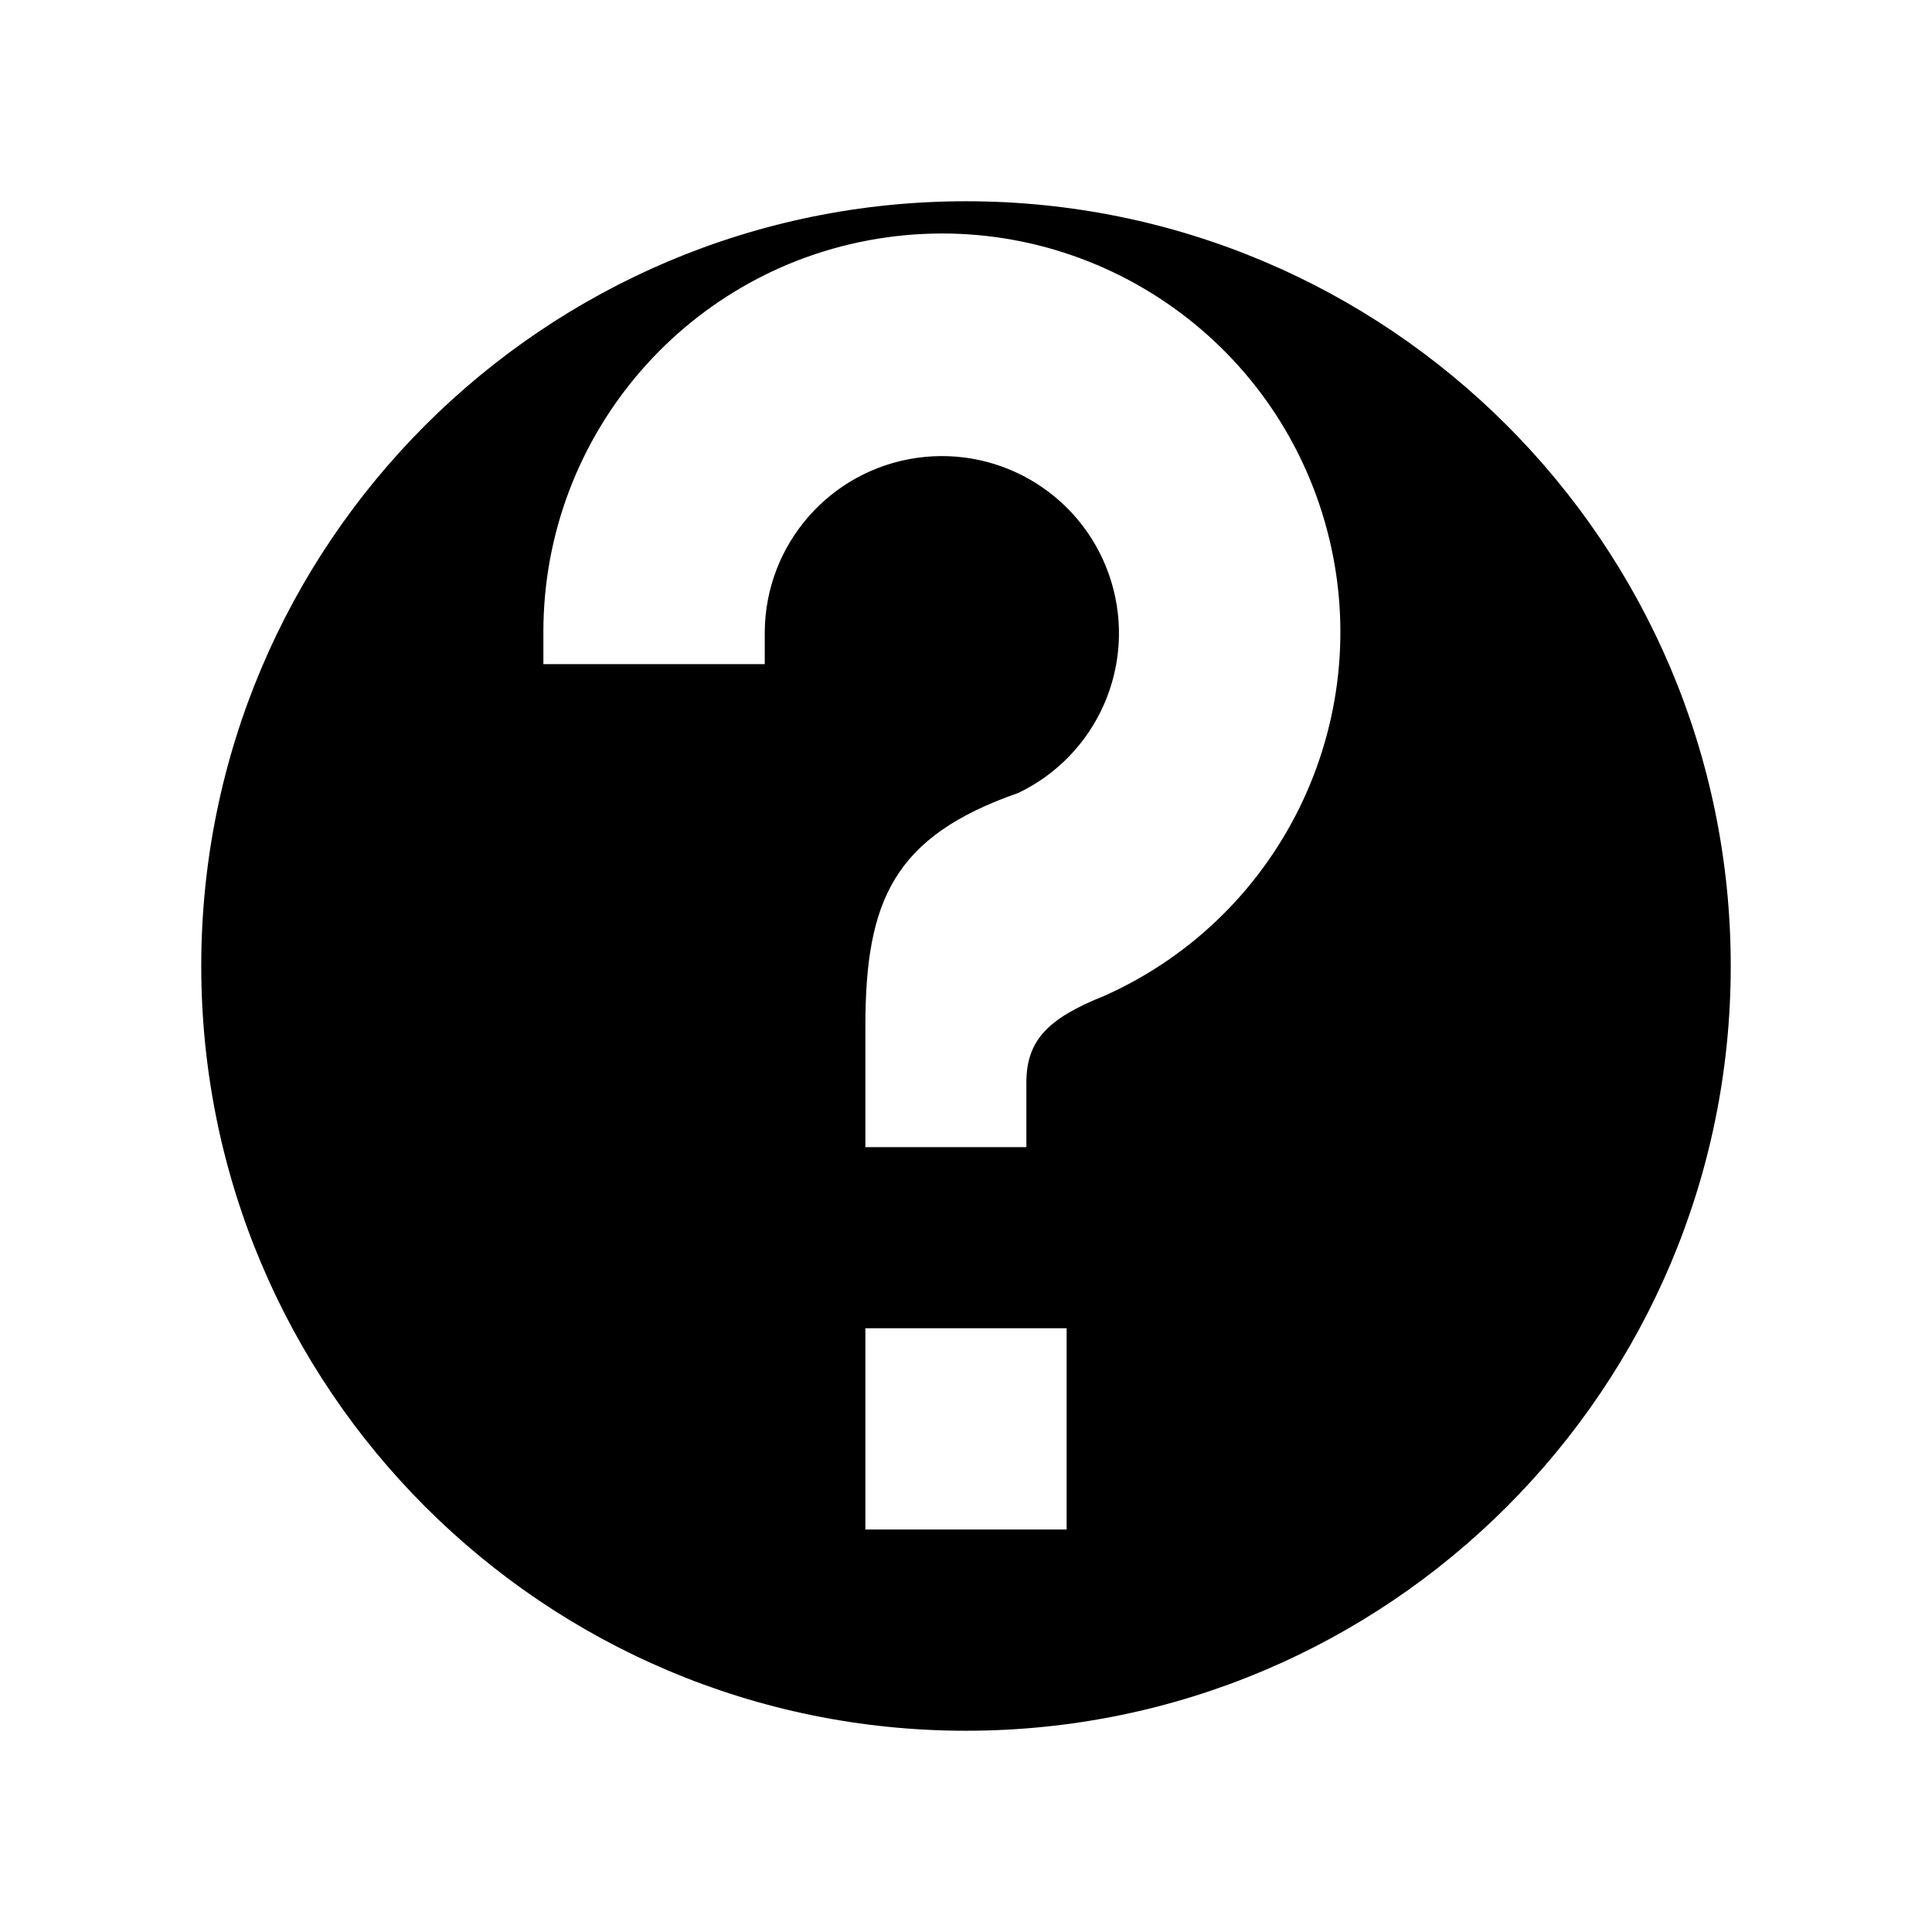
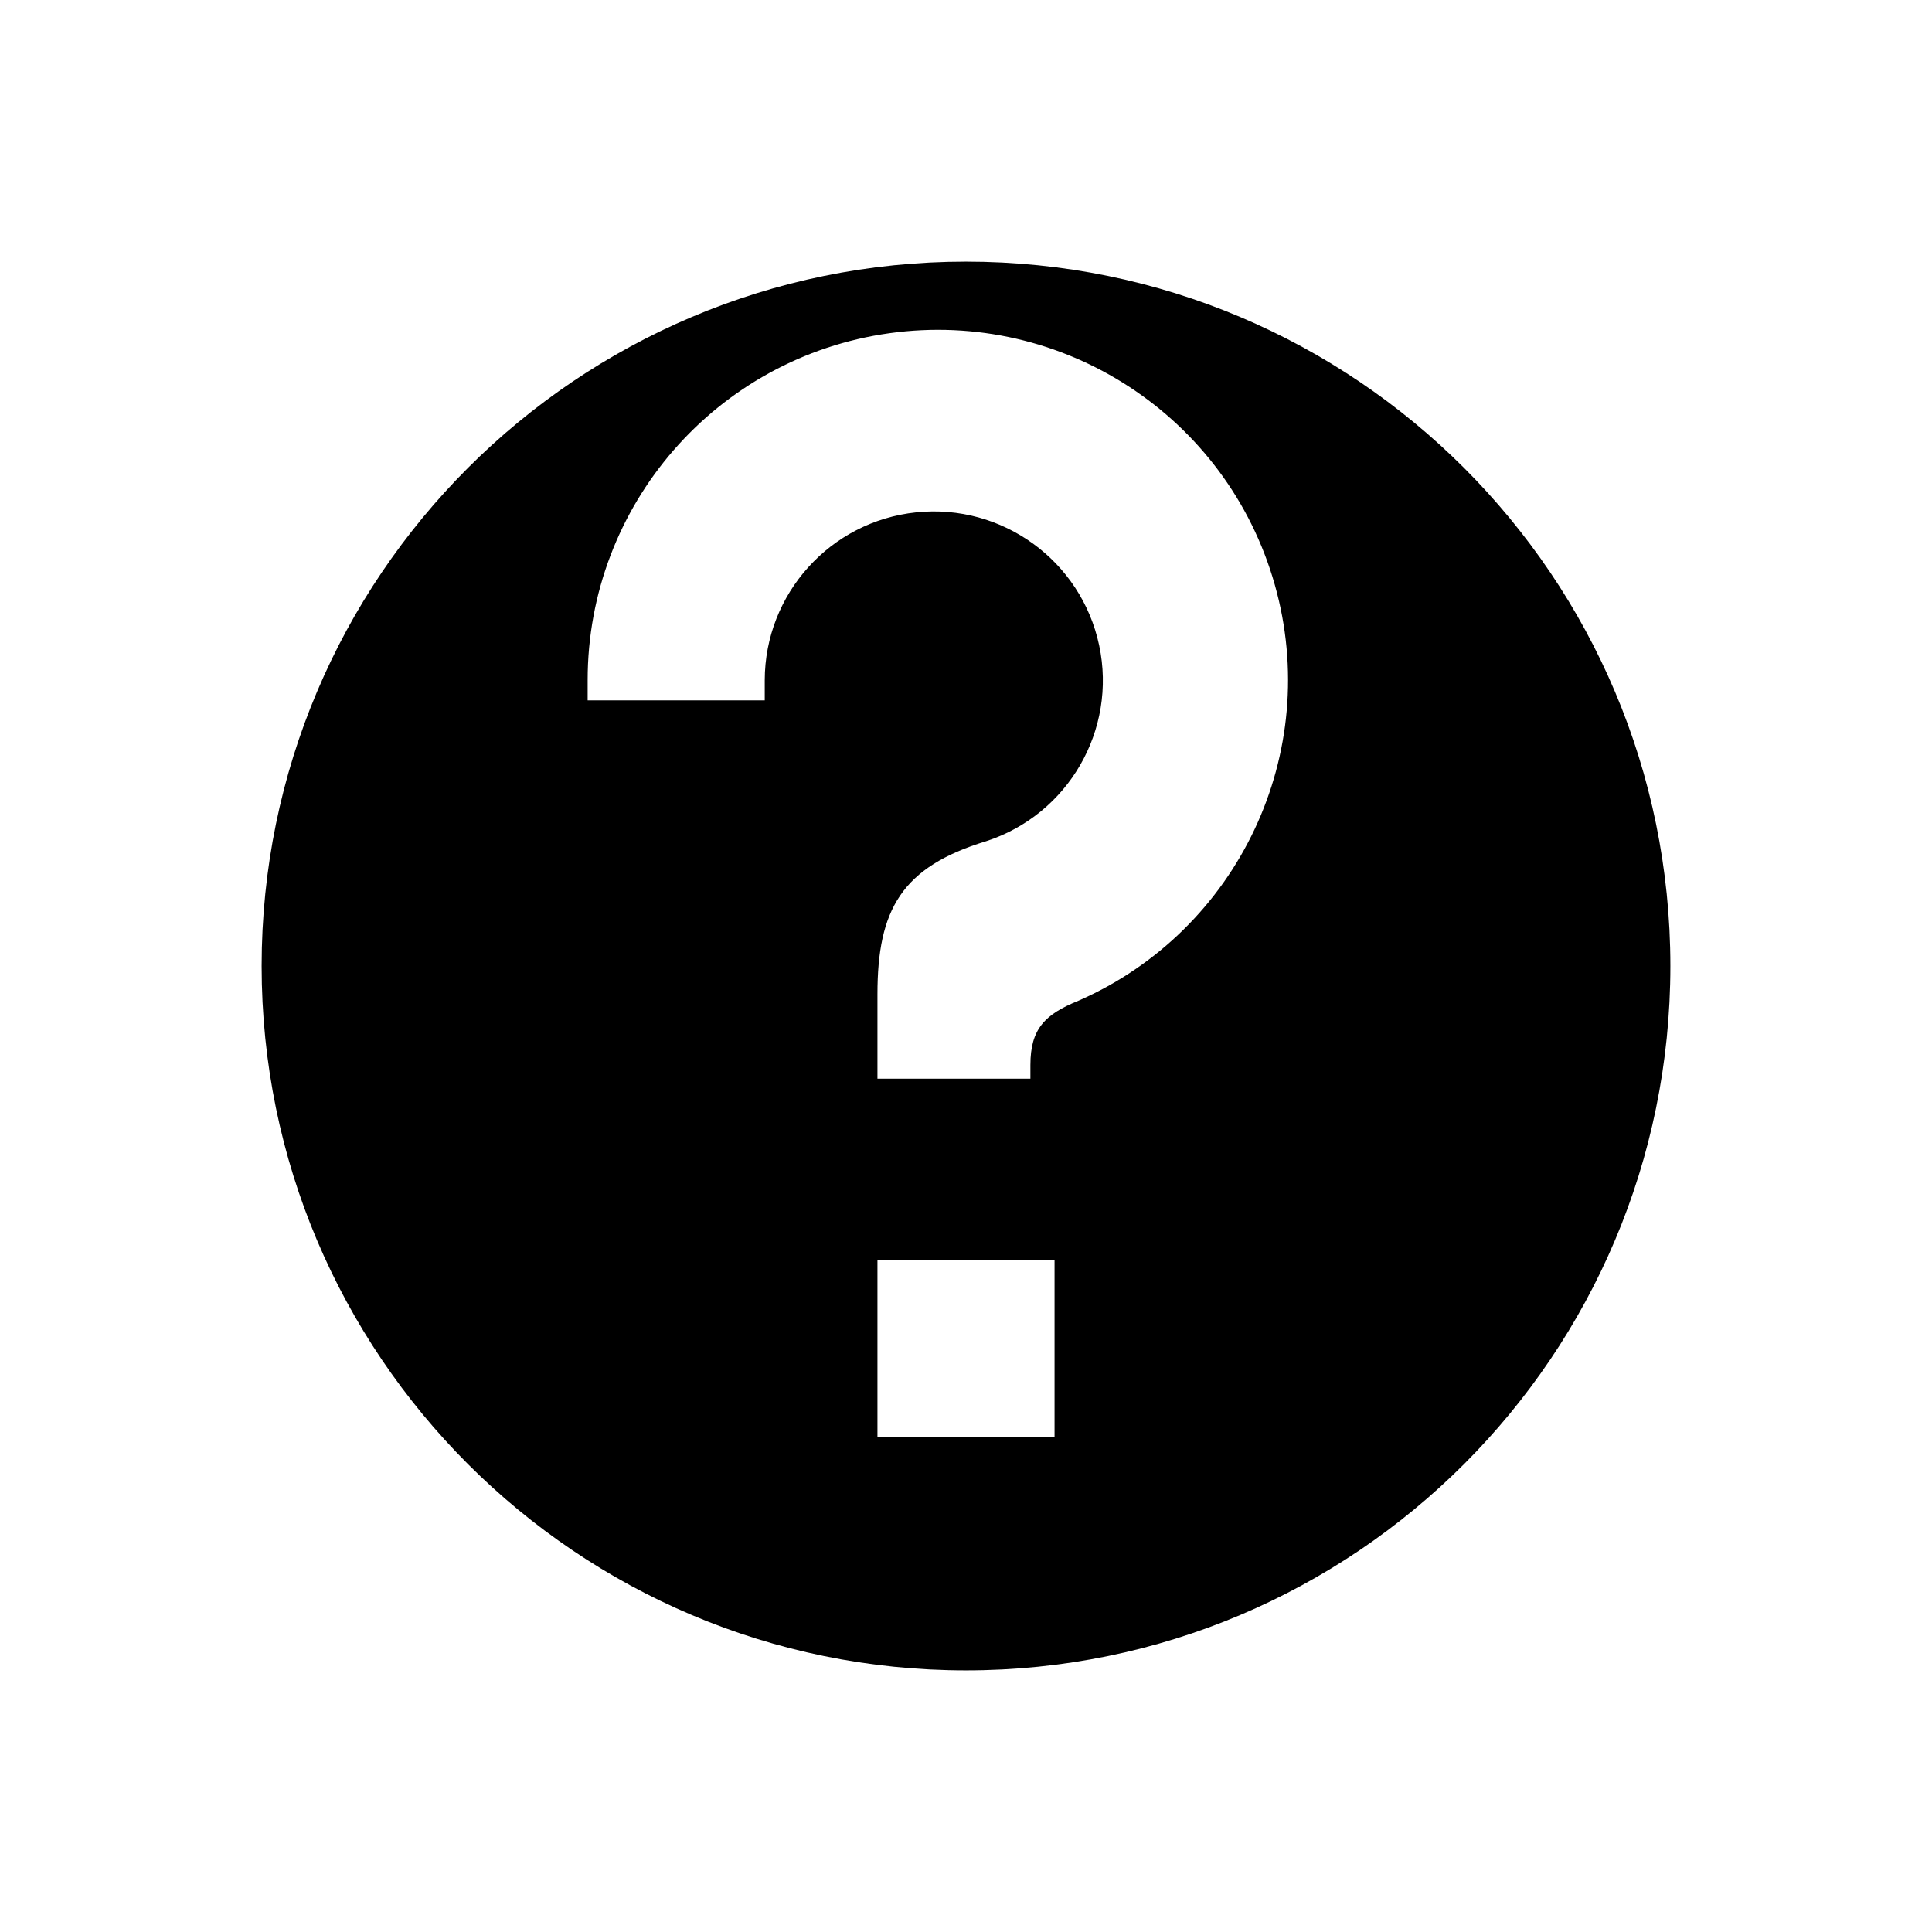
<svg xmlns="http://www.w3.org/2000/svg" width="24" height="24" viewBox="0 0 24 24" fill="currentColor" stroke="none" stroke-width="2.24" stroke-linecap="round" stroke-linejoin="round" fill-rule="evenodd" clip-rule="evenodd" aria-hidden="true">
-   <path d="M12 2.5a9.5 9.5 0 1 0 0 19 9.5 9.5 0 0 0 0-19zm-1.25 14h2.5V19h-2.5zm0-2.25v-1.5c0-1.56.35-2.36 1.9-2.9a2.2 2.2 0 1 0-3.15-2v.4H6.75v-.4a4.95 4.95 0 1 1 6.97 4.52c-.7.28-.97.55-.97 1.08v.8z" />
+   <path d="M12 3.25a8.75 8.75 0 1 0 0 17.5 8.75 8.75 0 0 0 0-17.5zM10.9 15.65h2.2v2.2h-2.2zM10.9 13.4v-1.05c0-1.05.3-1.58 1.35-1.9a2.1 2.1 0 1 0-2.75-2v.25H7.3v-.25a4.35 4.35 0 1 1 6.1 3.98c-.42.17-.6.35-.6.8v.17z" />
</svg>
